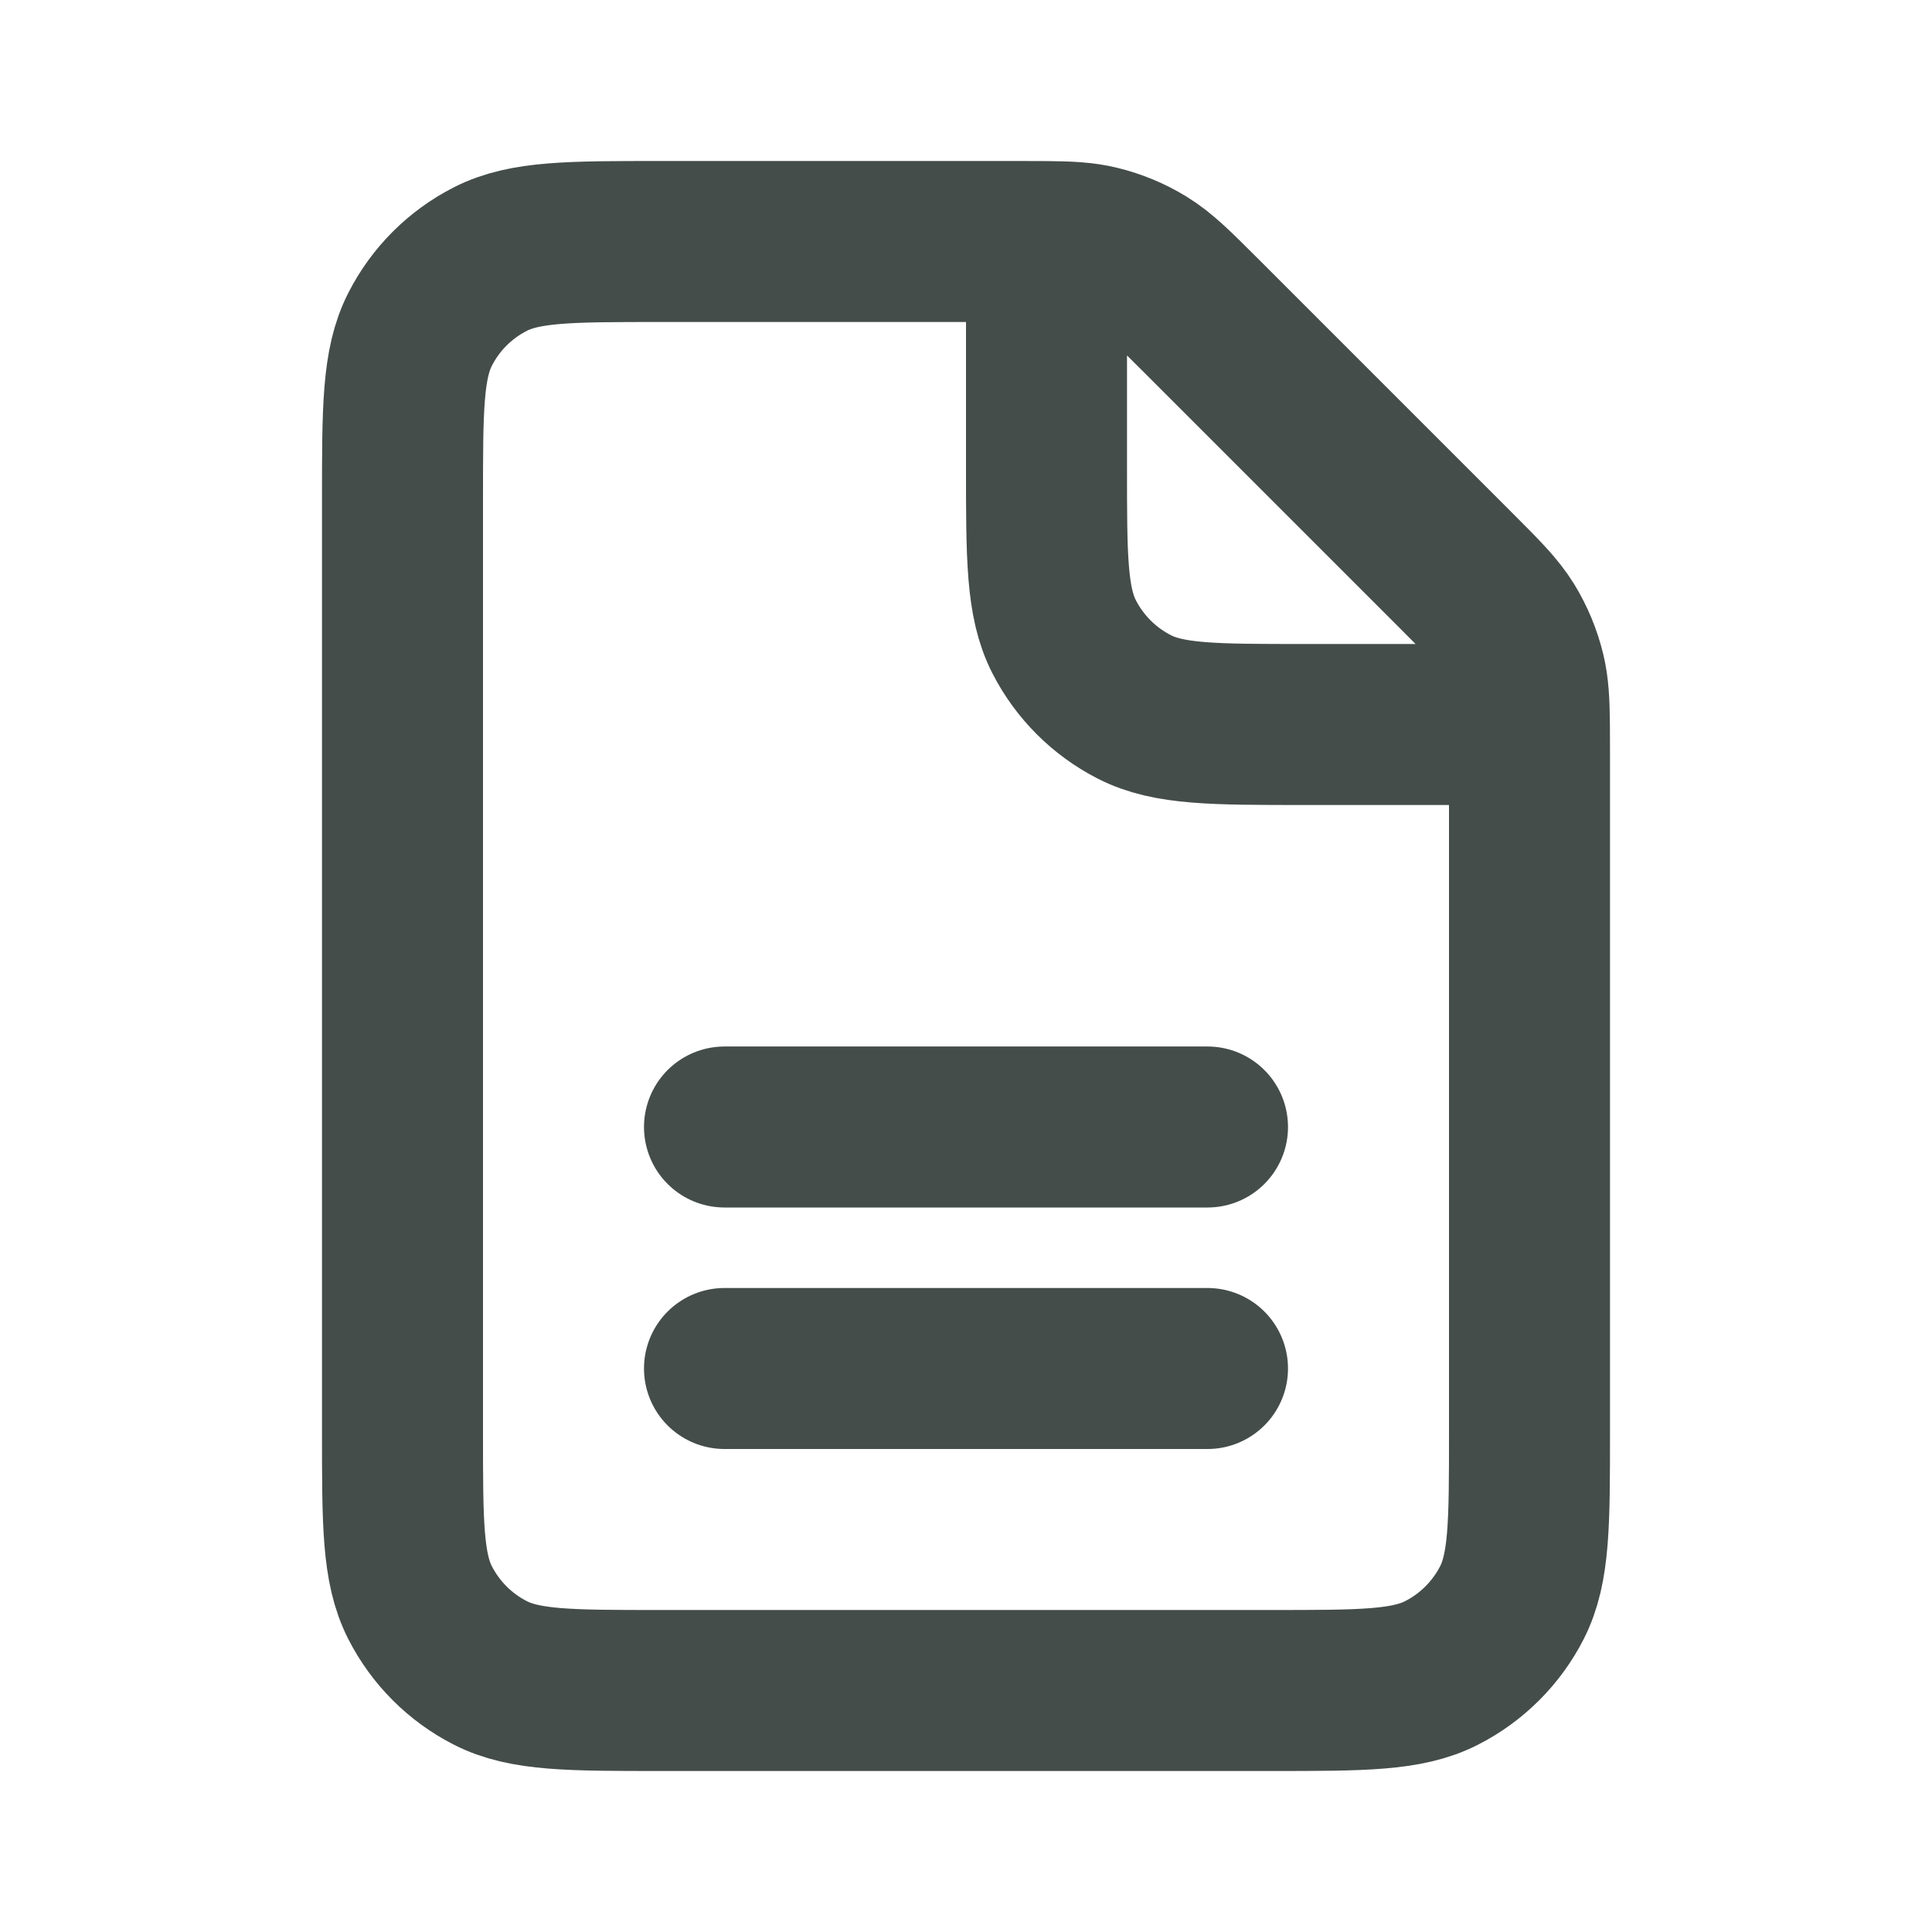
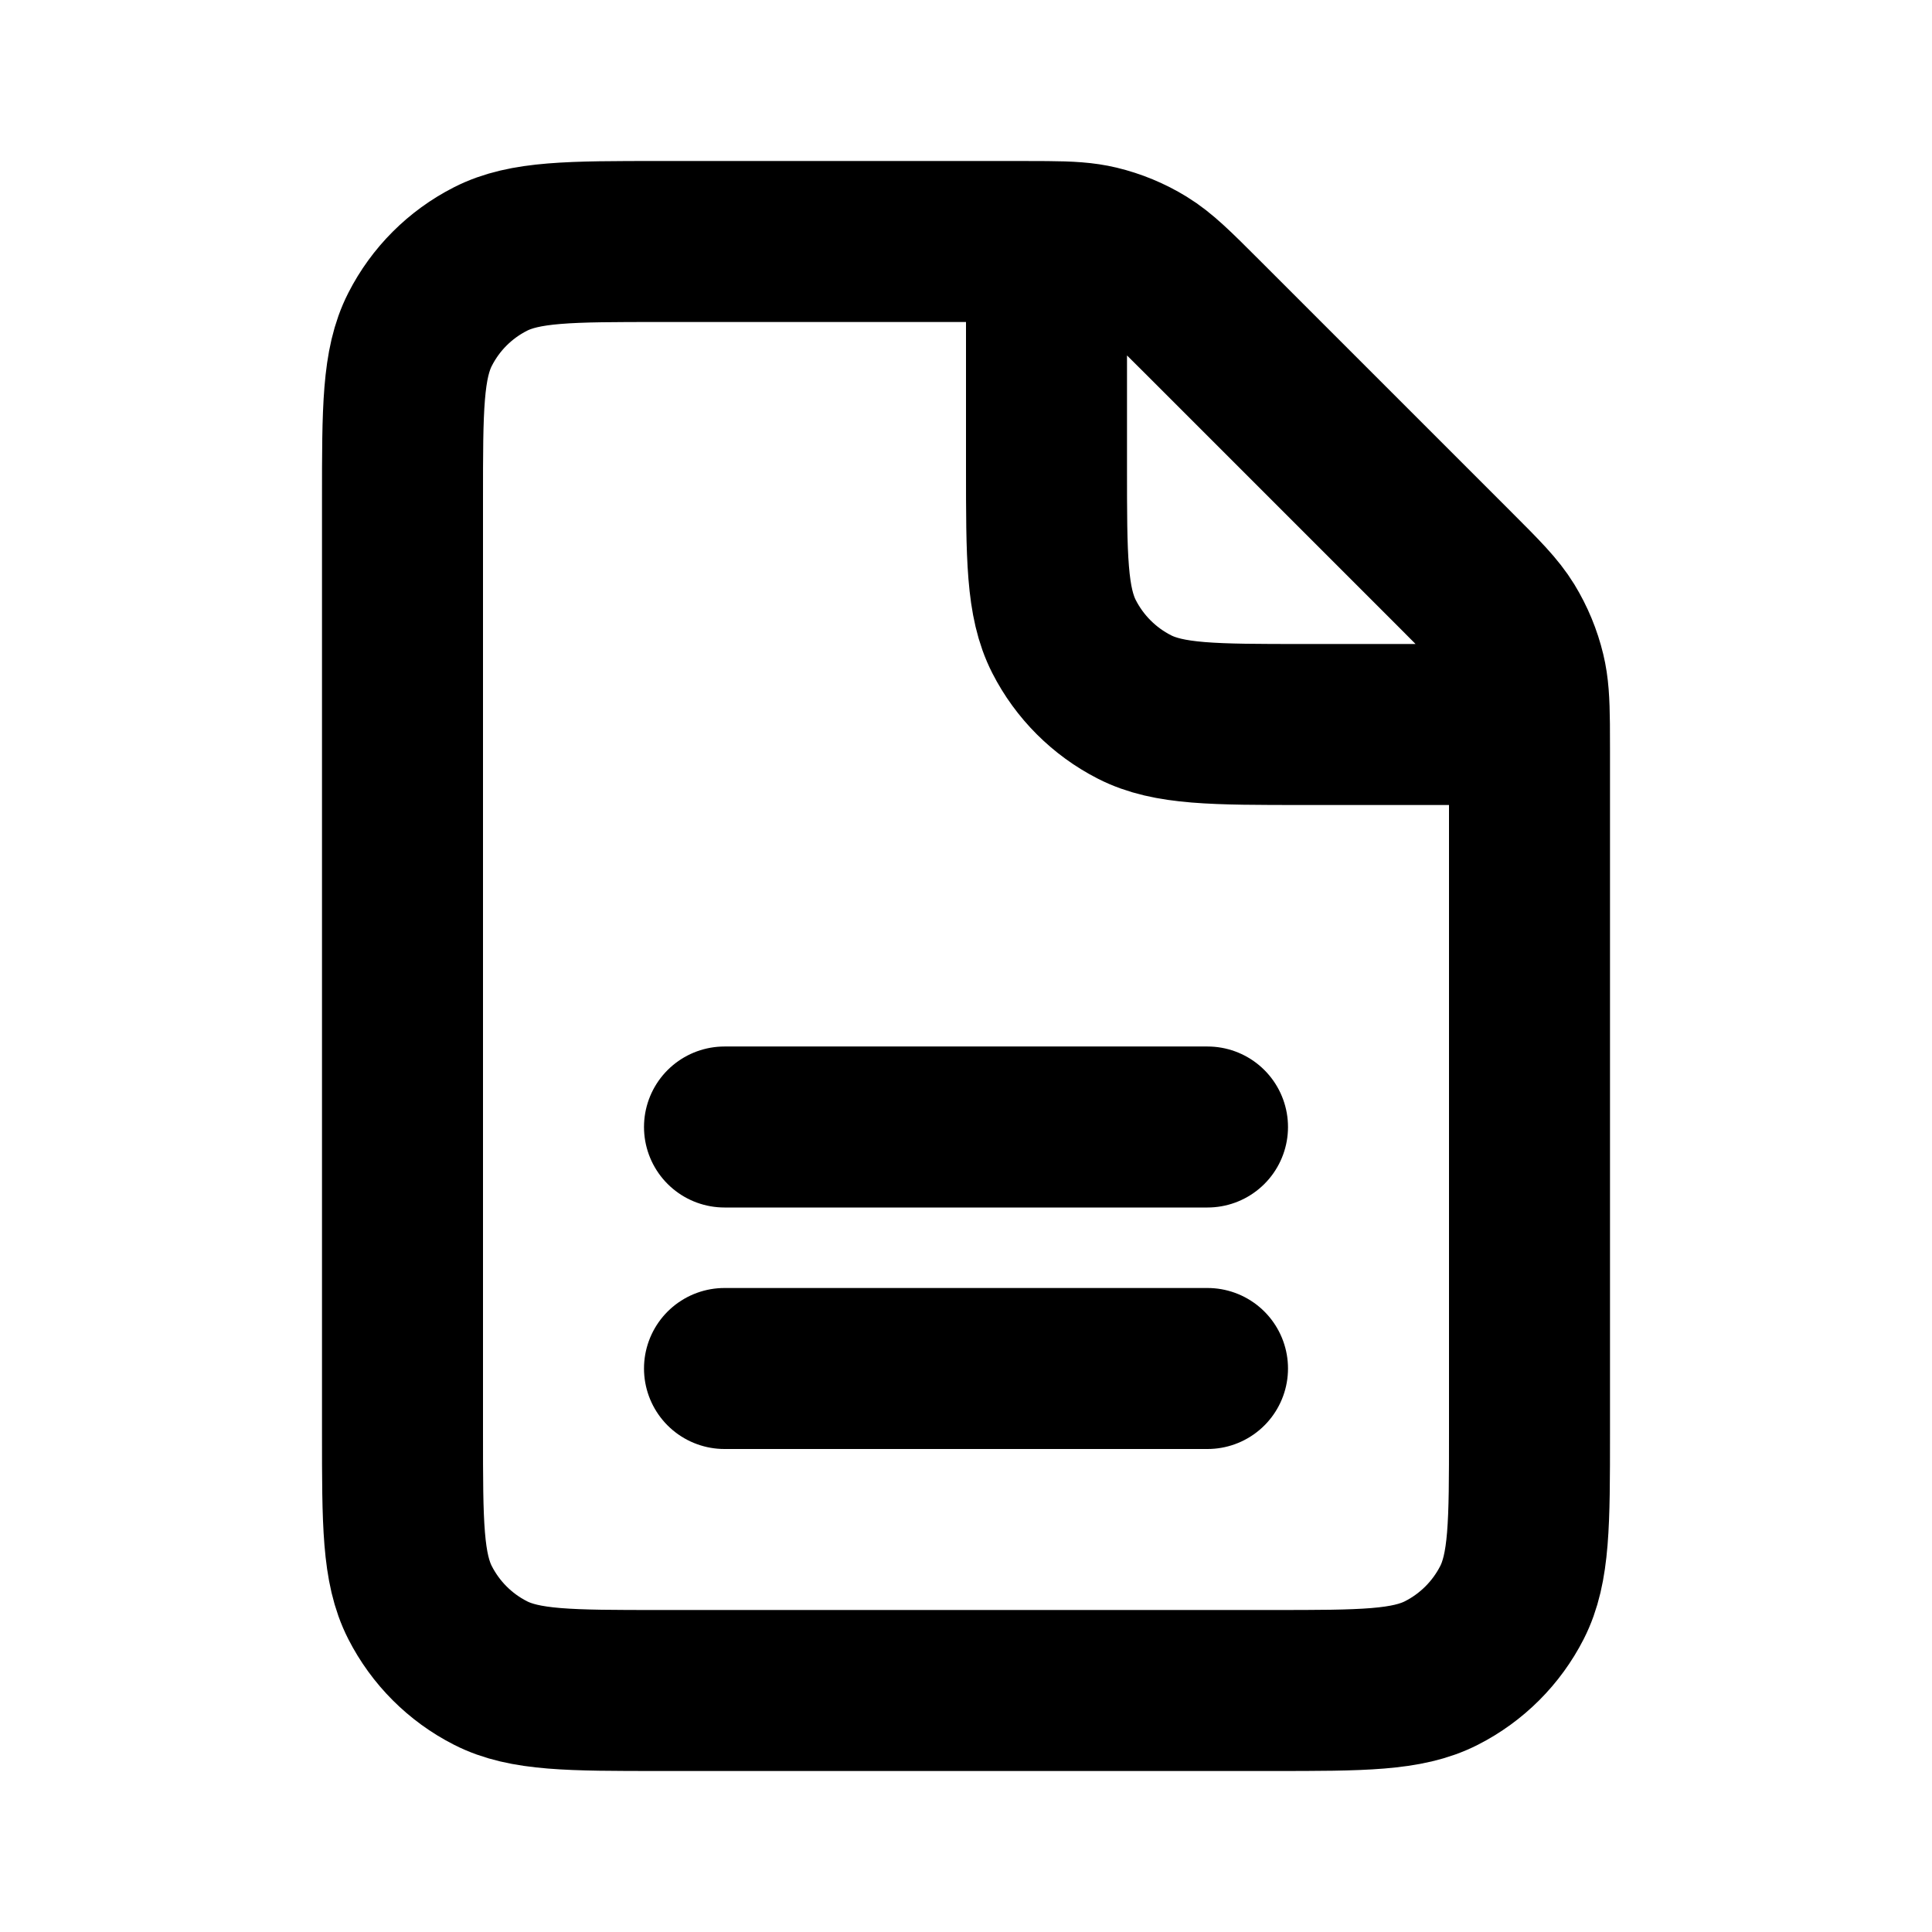
- <svg xmlns="http://www.w3.org/2000/svg" width="24" height="24" viewBox="0 0 24 24" fill="none">
-   <path d="M9 17H15M9 14H15M13 3.001C12.905 3 12.797 3 12.675 3H8.2C7.08 3 6.52 3 6.092 3.218C5.715 3.41 5.41 3.715 5.218 4.092C5 4.52 5 5.08 5 6.2V17.8C5 18.92 5 19.48 5.218 19.908C5.41 20.284 5.715 20.59 6.092 20.782C6.519 21 7.079 21 8.197 21L15.803 21C16.921 21 17.48 21 17.907 20.782C18.284 20.59 18.59 20.284 18.782 19.908C19 19.48 19 18.922 19 17.804V9.326C19 9.203 19 9.096 18.999 9M13 3.001C13.286 3.003 13.466 3.014 13.638 3.055C13.842 3.104 14.038 3.185 14.217 3.295C14.419 3.419 14.592 3.592 14.938 3.938L18.063 7.063C18.409 7.409 18.581 7.581 18.705 7.783C18.814 7.962 18.895 8.157 18.944 8.361C18.986 8.534 18.996 8.715 18.999 9M13 3.001L13 5.8C13 6.92 13 7.48 13.218 7.908C13.41 8.284 13.716 8.59 14.092 8.782C14.519 9 15.079 9 16.197 9H18.999" stroke="#444D4A" stroke-width="2" stroke-linecap="round" stroke-linejoin="round" />
+ <svg xmlns="http://www.w3.org/2000/svg" viewBox="0 0 24 24" fill="none">
+   <path d="M9 17H15M9 14H15M13 3.001C12.905 3 12.797 3 12.675 3H8.2C7.08 3 6.52 3 6.092 3.218C5.715 3.41 5.41 3.715 5.218 4.092C5 4.52 5 5.08 5 6.2V17.8C5 18.92 5 19.48 5.218 19.908C5.41 20.284 5.715 20.59 6.092 20.782C6.519 21 7.079 21 8.197 21L15.803 21C16.921 21 17.48 21 17.907 20.782C18.284 20.59 18.59 20.284 18.782 19.908C19 19.48 19 18.922 19 17.804V9.326C19 9.203 19 9.096 18.999 9M13 3.001C13.286 3.003 13.466 3.014 13.638 3.055C13.842 3.104 14.038 3.185 14.217 3.295C14.419 3.419 14.592 3.592 14.938 3.938L18.063 7.063C18.409 7.409 18.581 7.581 18.705 7.783C18.814 7.962 18.895 8.157 18.944 8.361C18.986 8.534 18.996 8.715 18.999 9M13 3.001L13 5.8C13 6.92 13 7.48 13.218 7.908C13.41 8.284 13.716 8.59 14.092 8.782C14.519 9 15.079 9 16.197 9H18.999" stroke="currentColor" stroke-width="2" stroke-linecap="round" stroke-linejoin="round" />
</svg>
